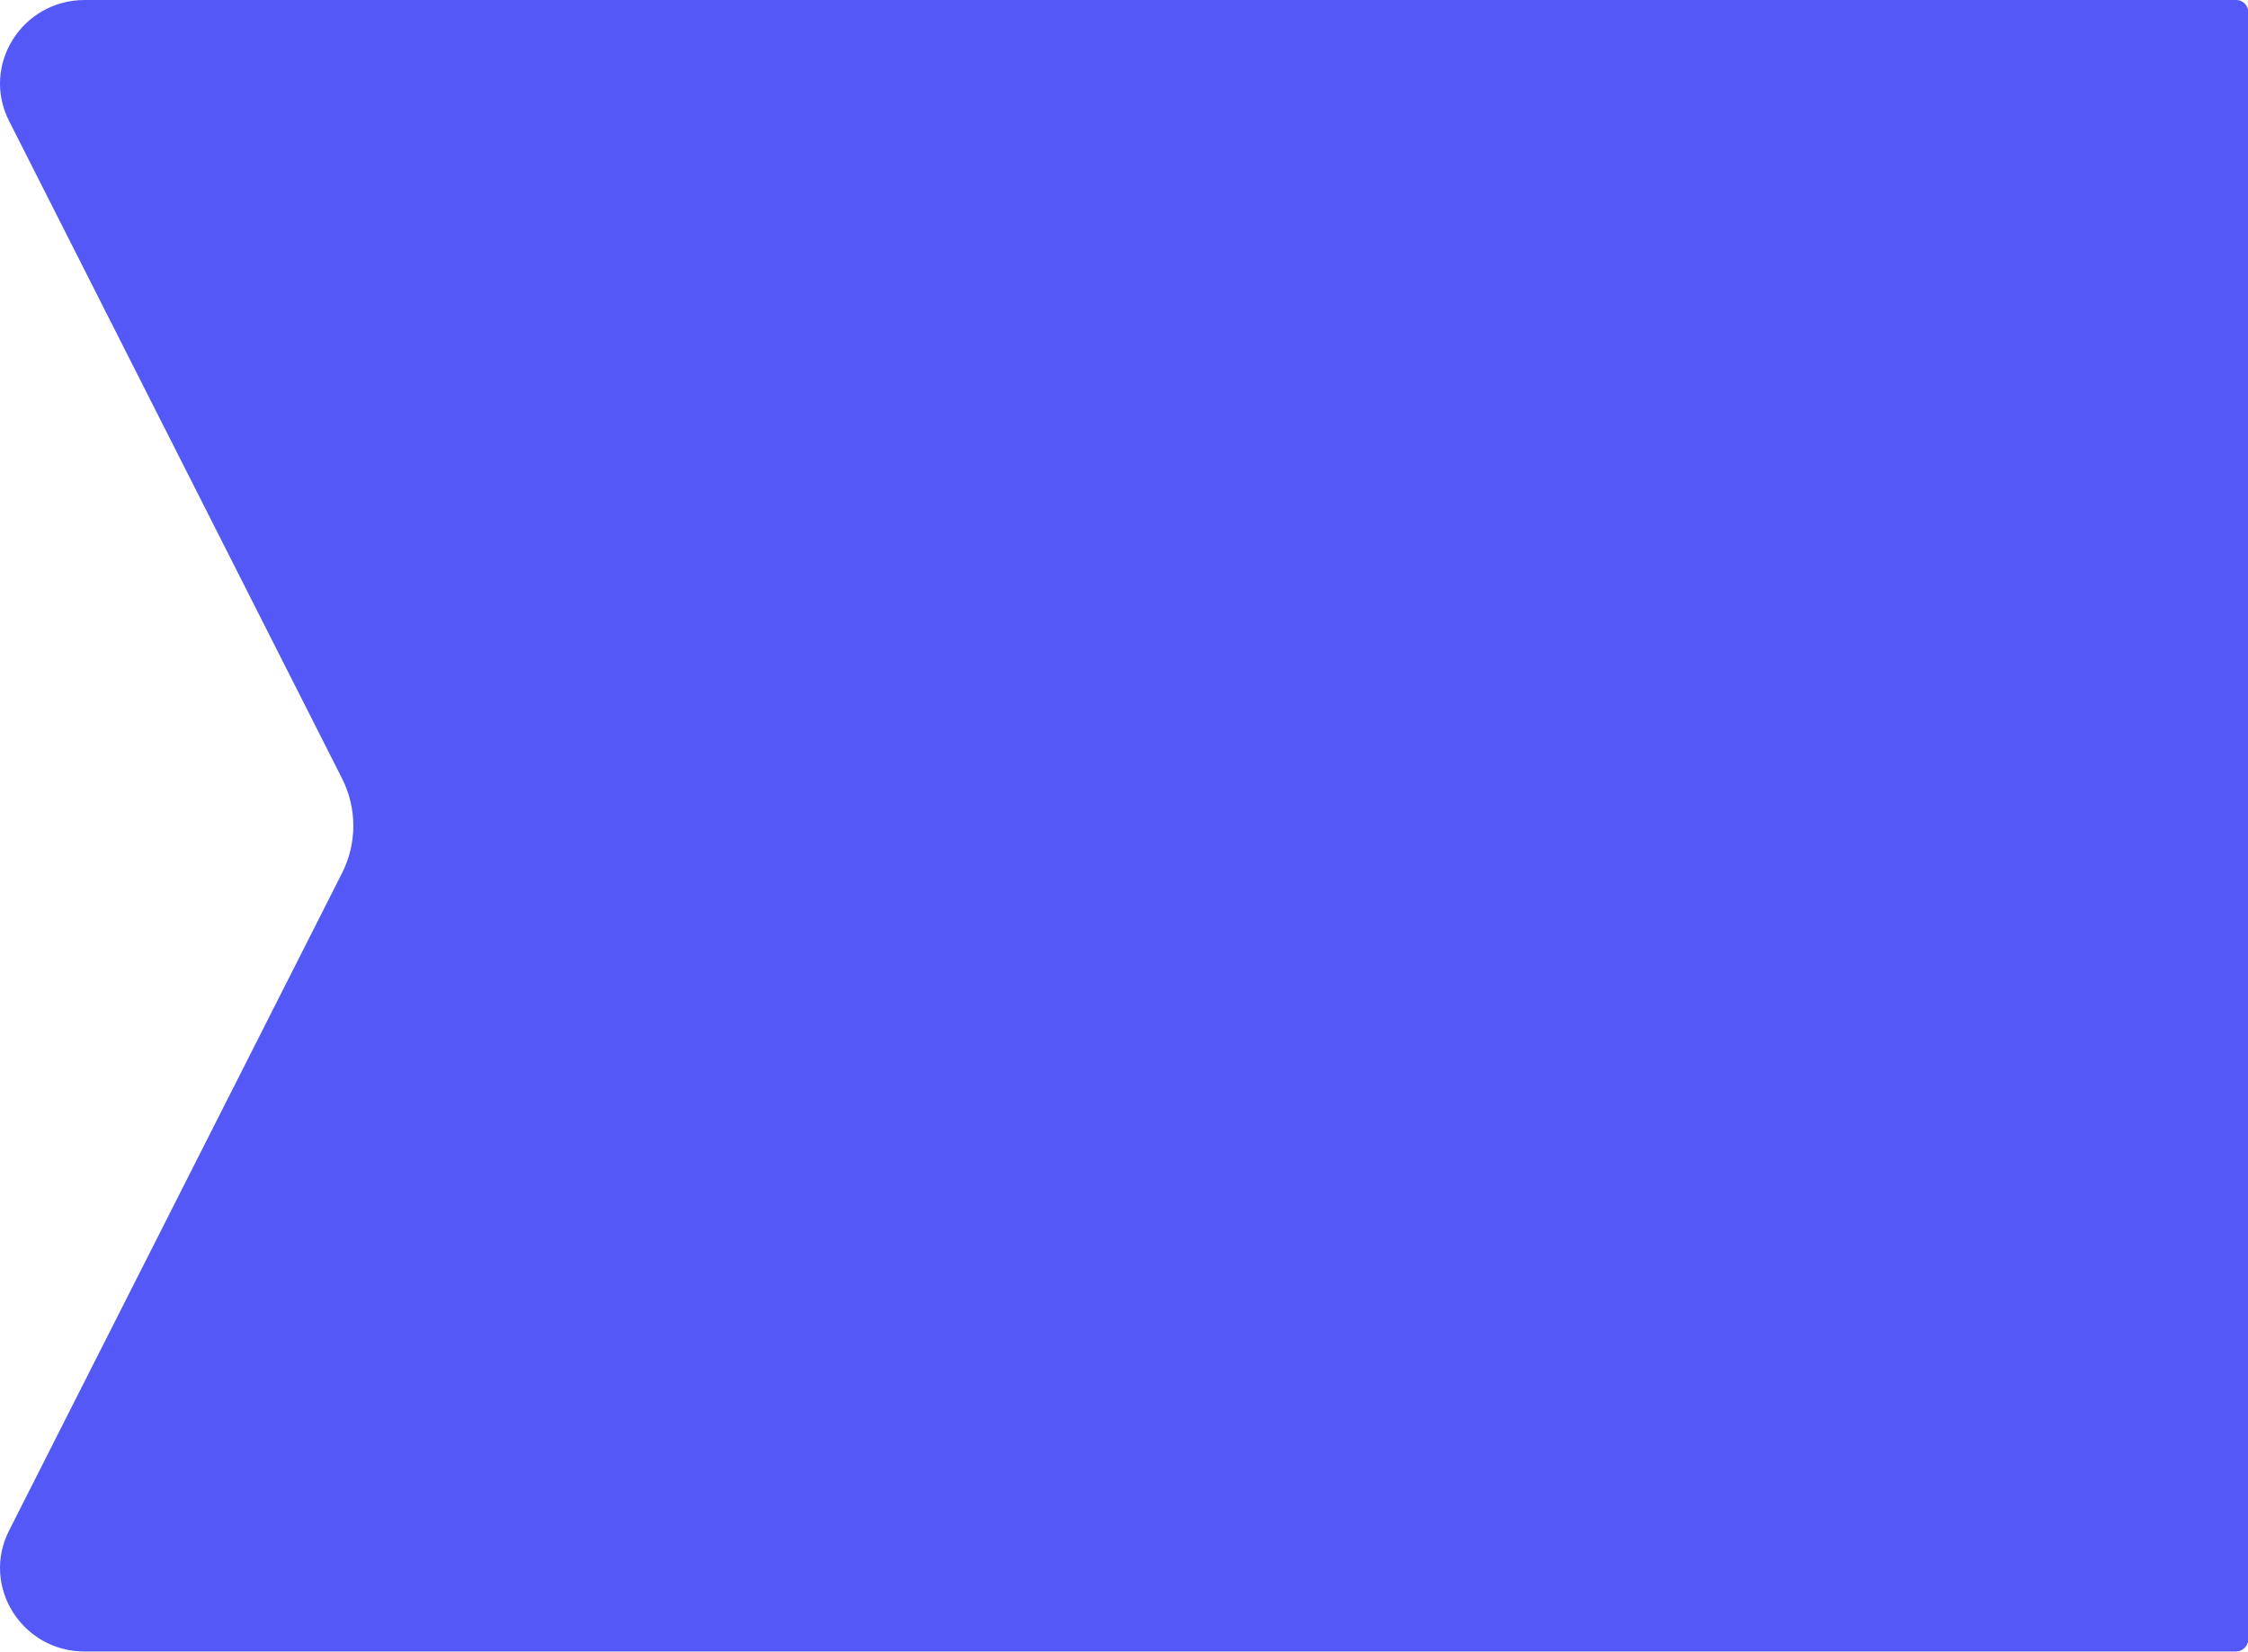
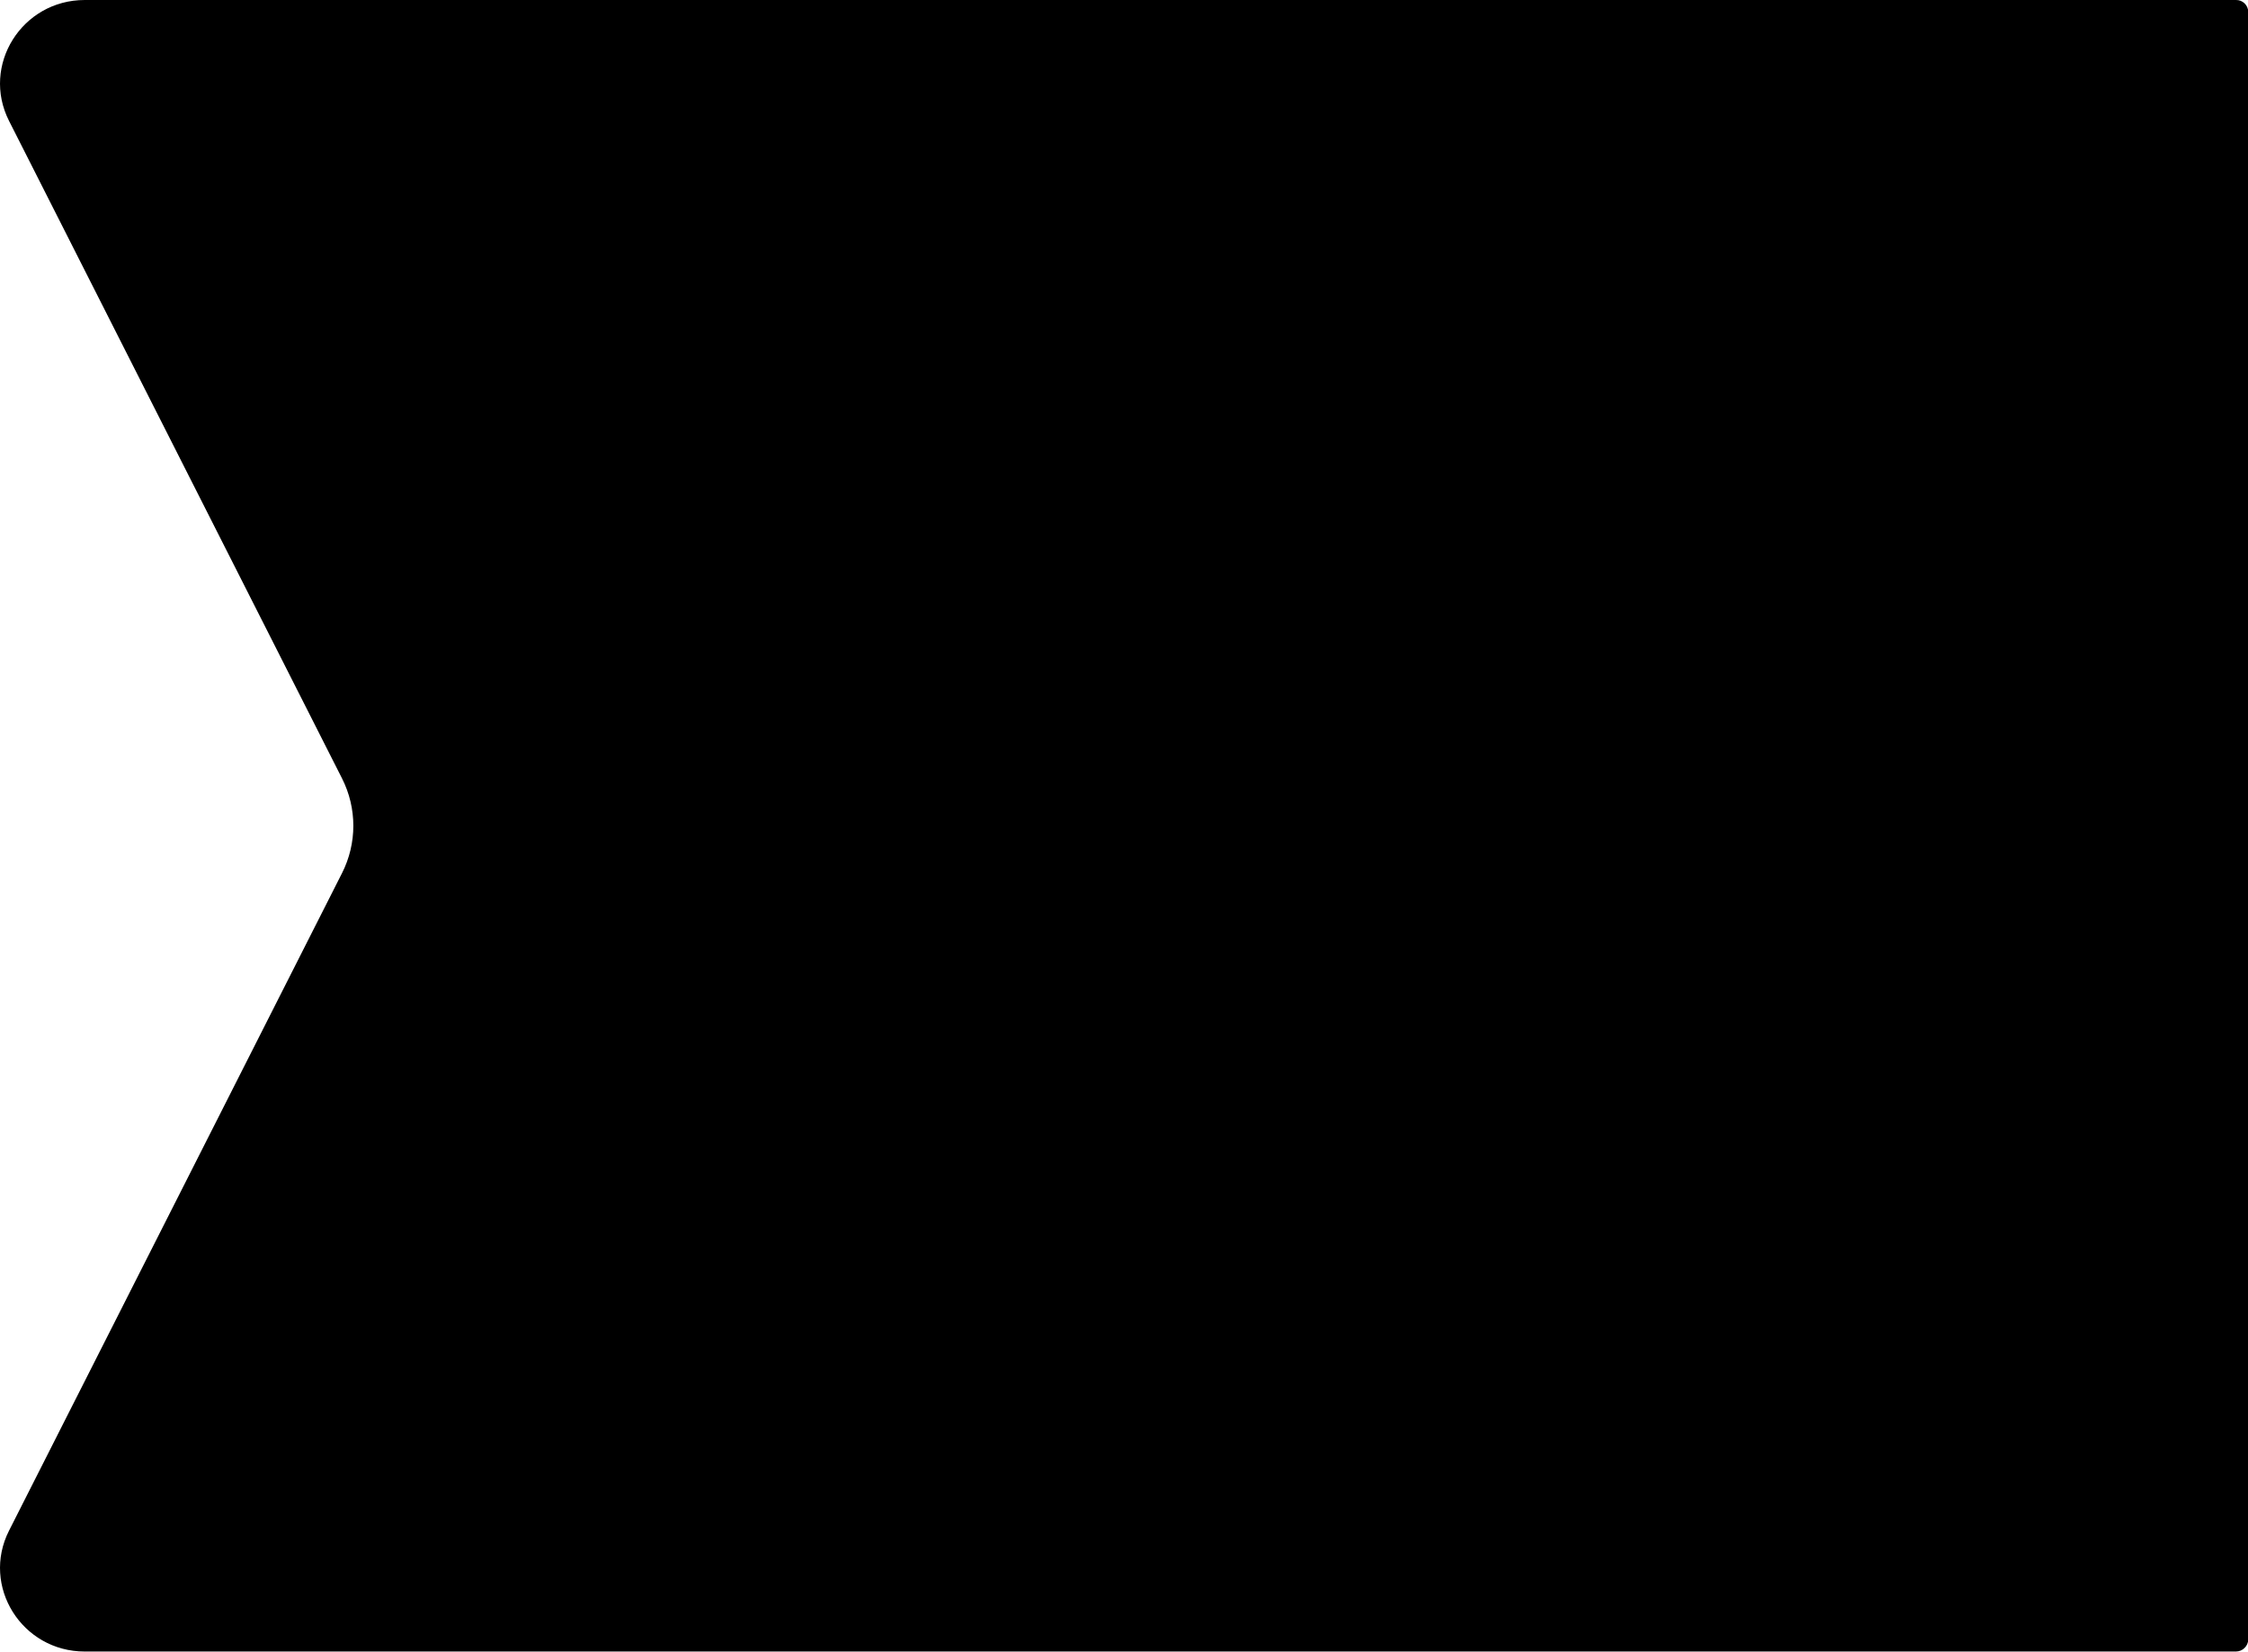
<svg xmlns="http://www.w3.org/2000/svg" viewBox="0 0 49 36" fill="none">
-   <path d="M49.005 0.26L49.005 35.73C49.005 35.875 48.883 35.995 48.736 35.995L1.848 35.995C0.476 35.995 -0.416 34.57 0.197 33.36L7.455 19.03C7.784 18.38 7.784 17.615 7.455 16.965L0.197 2.635C-0.416 1.425 0.476 0 1.848 0L48.736 0C48.883 -0.005 49.005 0.115 49.005 0.26Z" fill="#5358F6" />
+   <path d="M49.005 0.26L49.005 35.73C49.005 35.875 48.883 35.995 48.736 35.995L1.848 35.995C0.476 35.995 -0.416 34.57 0.197 33.36L7.455 19.03C7.784 18.38 7.784 17.615 7.455 16.965L0.197 2.635C-0.416 1.425 0.476 0 1.848 0L48.736 0C48.883 -0.005 49.005 0.115 49.005 0.26Z" fill="currentColor" />
</svg>
